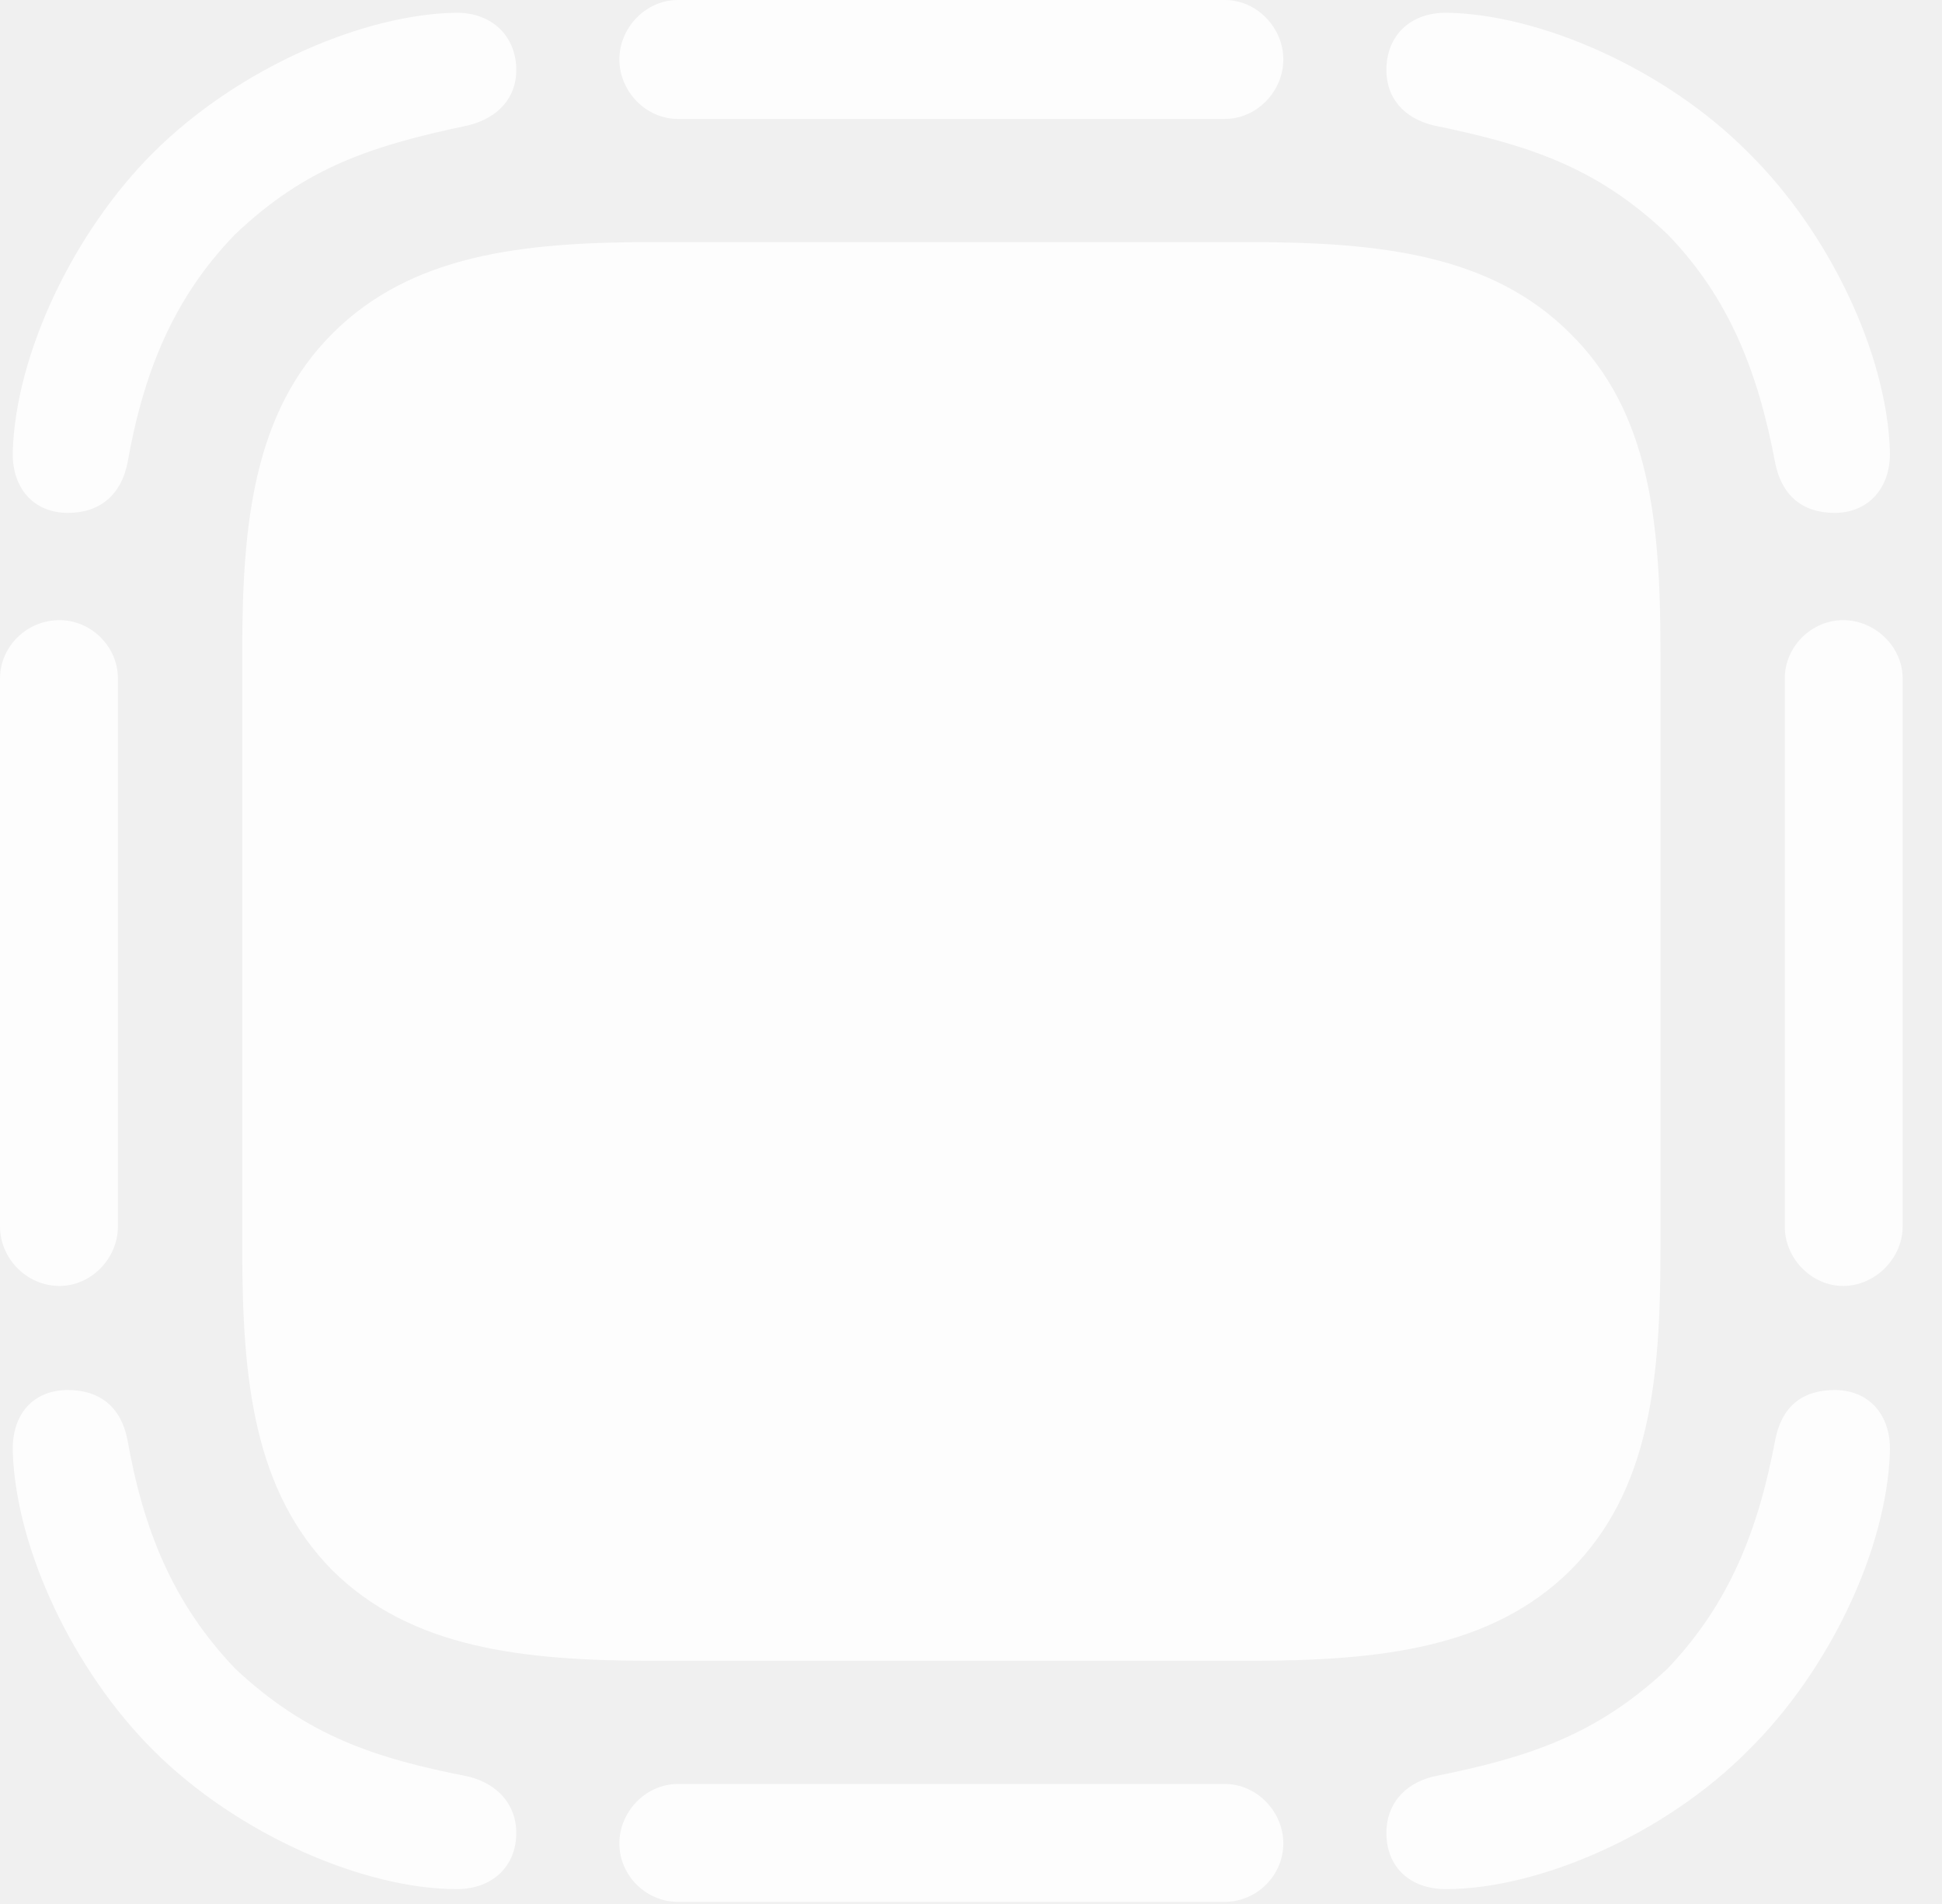
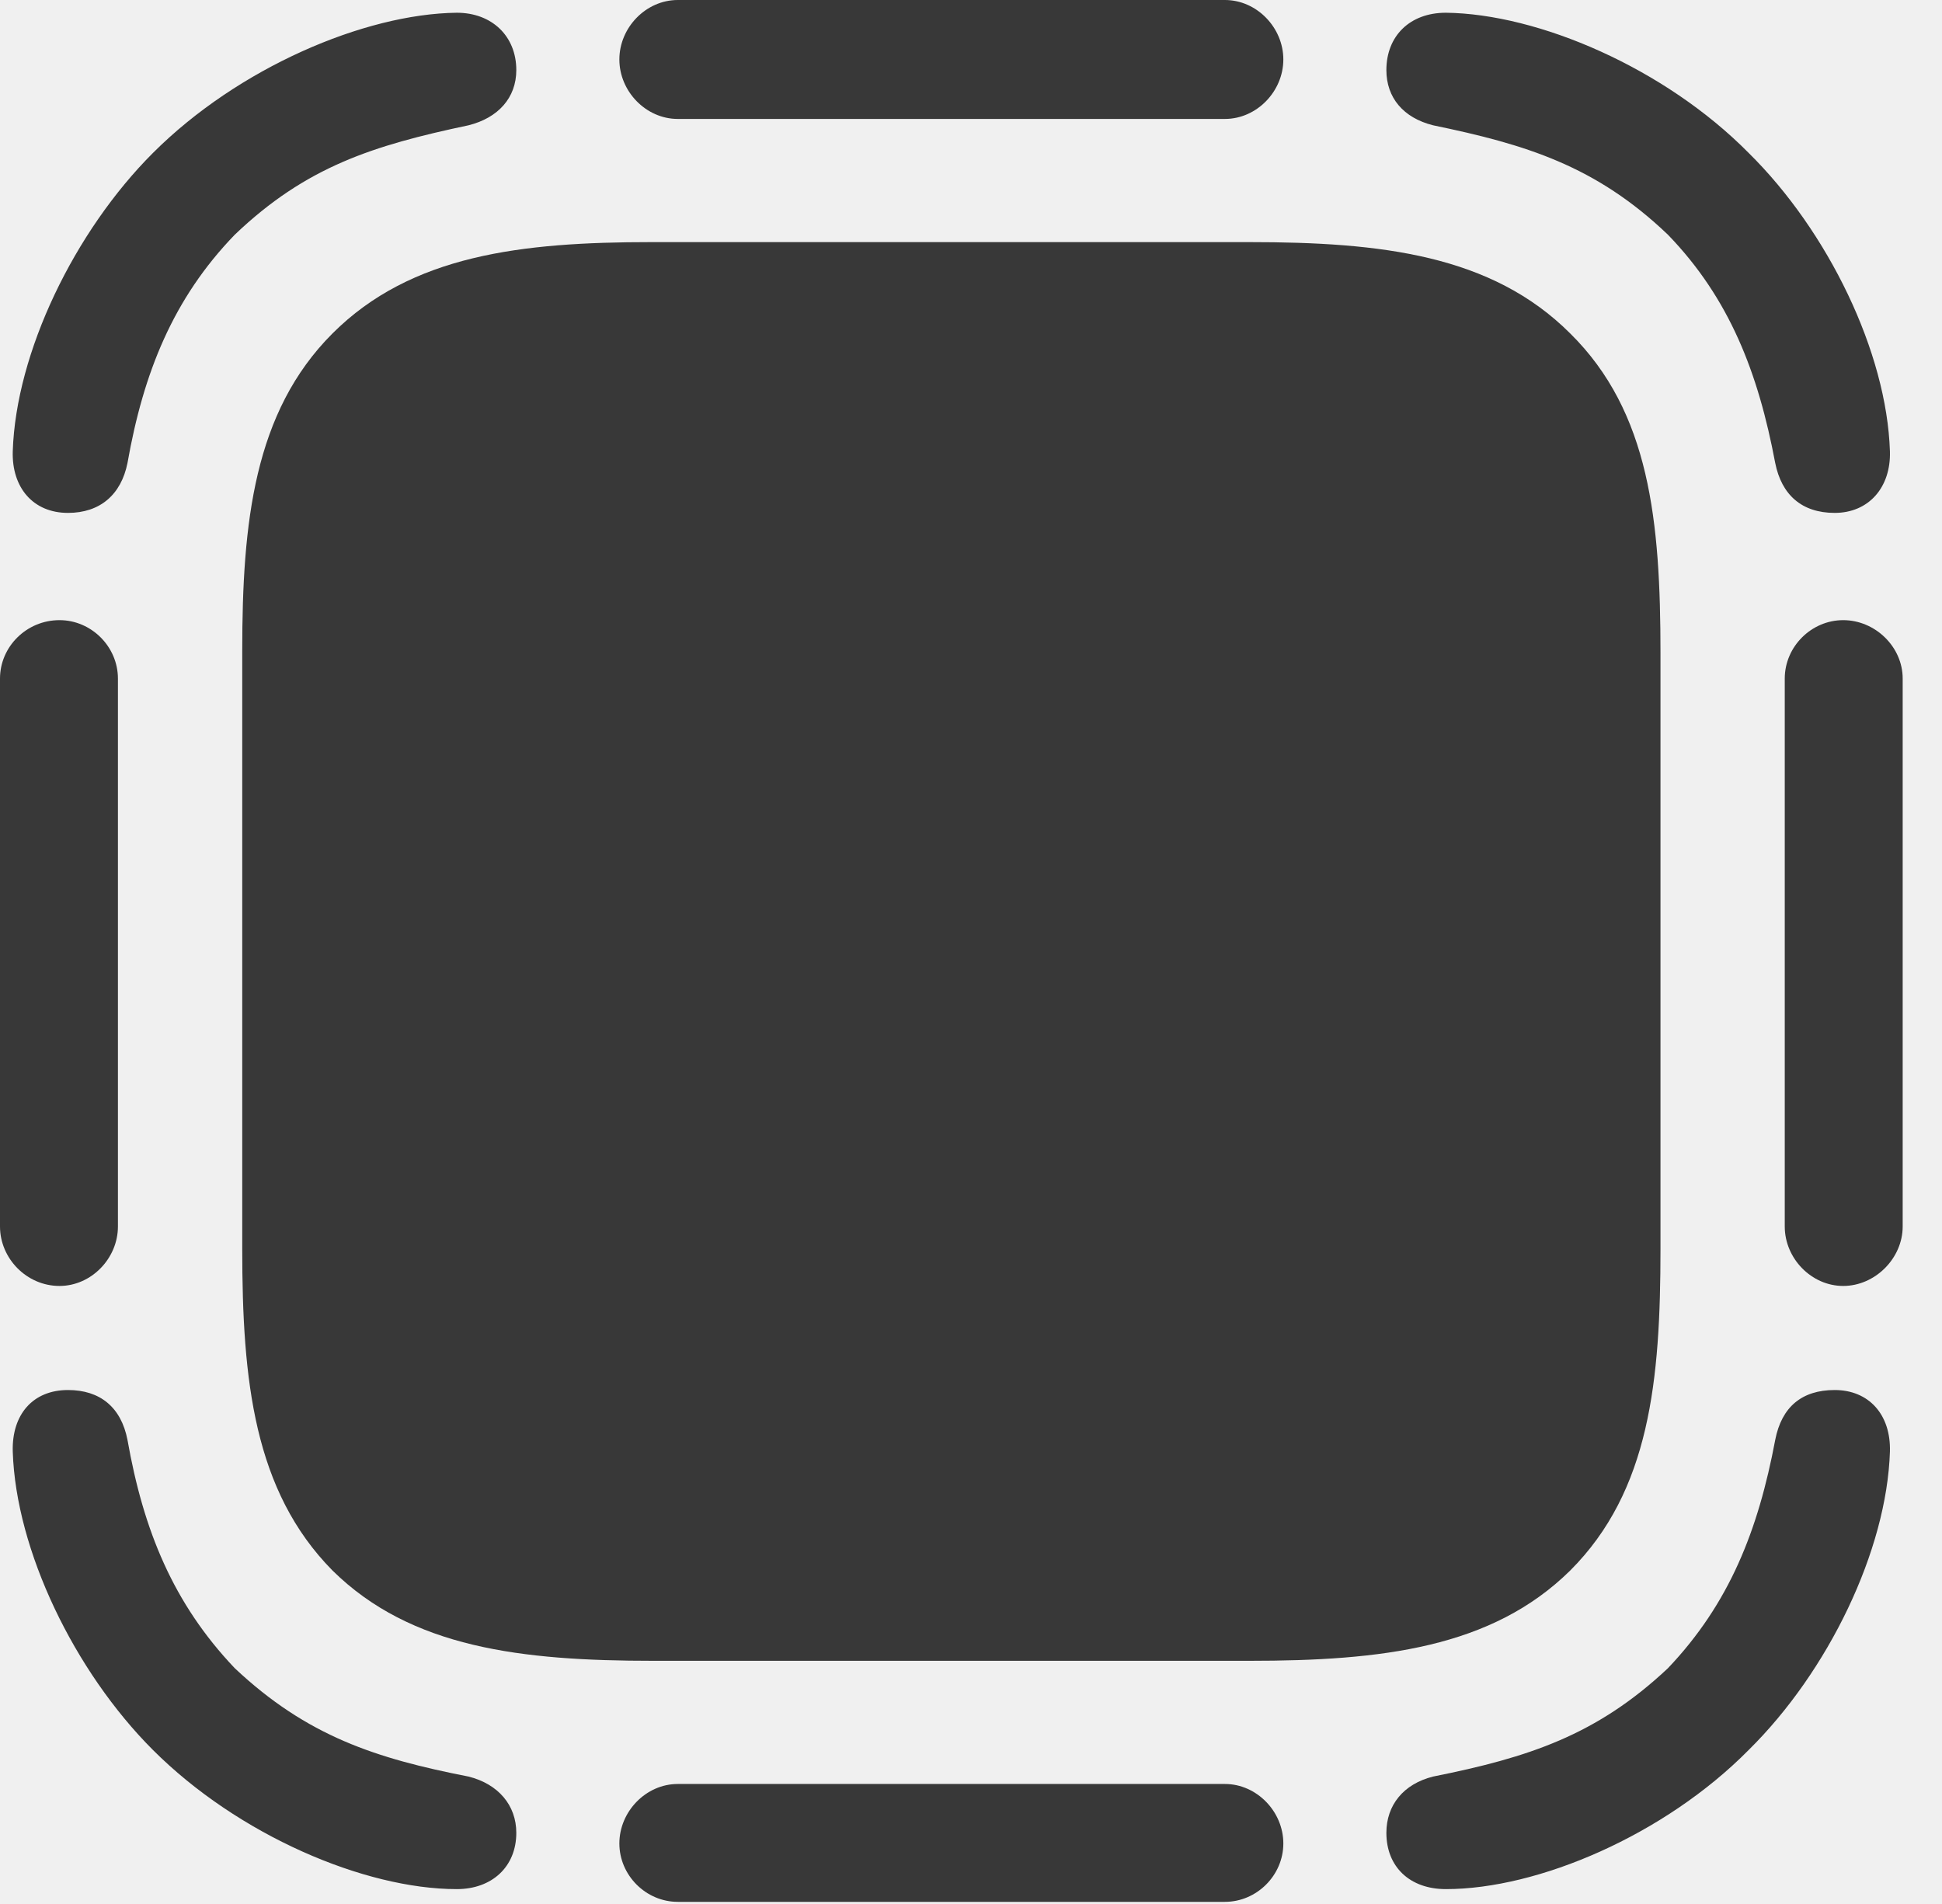
<svg xmlns="http://www.w3.org/2000/svg" width="102" height="100" viewBox="0 0 102 100" fill="none">
  <g clip-path="url(#clip0_1752_869)">
-     <path d="M8.035 8.031C3.906 12.158 0.837 18.516 0.67 23.703C0.614 25.599 1.73 26.938 3.571 26.938C5.245 26.938 6.361 25.99 6.696 24.317C7.533 19.576 9.095 15.672 12.332 12.326C16.07 8.756 19.585 7.641 24.607 6.581C26.169 6.191 27.118 5.131 27.118 3.681C27.118 1.896 25.835 0.669 23.993 0.669C19.139 0.725 12.499 3.569 8.035 8.031ZM64.336 0H35.599C33.925 0 32.531 1.45 32.531 3.123C32.531 4.796 33.925 6.247 35.599 6.247H64.336C66.01 6.247 67.405 4.796 67.405 3.123C67.405 1.45 66.01 0 64.336 0ZM91.844 8.031C87.436 3.569 80.796 0.725 75.942 0.669C74.045 0.669 72.817 1.896 72.817 3.681C72.817 5.131 73.71 6.191 75.272 6.581C80.126 7.585 83.81 8.7 87.604 12.326C90.84 15.672 92.347 19.576 93.24 24.317C93.575 25.99 94.634 26.938 96.364 26.938C98.15 26.938 99.321 25.599 99.265 23.703C99.099 18.516 96.029 12.158 91.844 8.031ZM99.935 64.417V35.639C99.935 33.965 98.484 32.571 96.811 32.571C95.137 32.571 93.741 33.965 93.741 35.639V64.417C93.741 66.09 95.137 67.54 96.811 67.54C98.484 67.54 99.935 66.09 99.935 64.417ZM91.844 91.913C96.029 87.786 99.099 81.427 99.265 76.241C99.321 74.289 98.15 73.006 96.364 73.006C94.634 73.006 93.575 73.899 93.24 75.627C92.347 80.368 90.84 84.216 87.604 87.618C83.865 91.132 80.294 92.303 75.272 93.307C73.71 93.697 72.817 94.813 72.817 96.263C72.817 98.048 74.045 99.219 75.942 99.219C80.796 99.219 87.436 96.375 91.844 91.913ZM35.599 99.888H64.336C66.01 99.888 67.405 98.494 67.405 96.821C67.405 95.148 66.01 93.697 64.336 93.697H35.599C33.925 93.697 32.531 95.148 32.531 96.821C32.531 98.494 33.925 99.888 35.599 99.888ZM8.035 91.913C12.499 96.375 19.139 99.219 23.993 99.219C25.835 99.219 27.118 98.048 27.118 96.263C27.118 94.813 26.169 93.697 24.607 93.307C19.753 92.359 16.126 91.188 12.332 87.618C9.095 84.216 7.533 80.368 6.696 75.627C6.361 73.899 5.245 73.006 3.571 73.006C1.73 73.006 0.614 74.289 0.67 76.241C0.837 81.427 3.906 87.786 8.035 91.913ZM0 35.639V64.417C0 66.09 1.395 67.54 3.125 67.54C4.799 67.54 6.194 66.09 6.194 64.417V35.639C6.194 33.965 4.799 32.571 3.125 32.571C1.395 32.571 0 33.965 0 35.639Z" fill="white" fill-opacity="0.85" />
-     <path d="M34.317 87.228H65.62C72.539 87.228 78.342 86.558 82.471 82.487C86.656 78.304 87.214 72.504 87.214 65.588V34.3C87.214 27.384 86.656 21.639 82.471 17.512C78.342 13.385 72.539 12.716 65.62 12.716H34.205C27.398 12.716 21.595 13.385 17.465 17.512C13.336 21.639 12.723 27.44 12.723 34.188V65.588C12.723 72.504 13.336 78.304 17.465 82.487C21.595 86.558 27.398 87.228 34.317 87.228Z" fill="white" fill-opacity="0.85" />
+     <path d="M8.035 8.031C3.906 12.158 0.837 18.516 0.67 23.703C0.614 25.599 1.73 26.938 3.571 26.938C5.245 26.938 6.361 25.99 6.696 24.317C7.533 19.576 9.095 15.672 12.332 12.326C16.07 8.756 19.585 7.641 24.607 6.581C26.169 6.191 27.118 5.131 27.118 3.681C27.118 1.896 25.835 0.669 23.993 0.669C19.139 0.725 12.499 3.569 8.035 8.031ZM64.336 0H35.599C33.925 0 32.531 1.45 32.531 3.123C32.531 4.796 33.925 6.247 35.599 6.247H64.336C66.01 6.247 67.405 4.796 67.405 3.123C67.405 1.45 66.01 0 64.336 0ZM91.844 8.031C87.436 3.569 80.796 0.725 75.942 0.669C74.045 0.669 72.817 1.896 72.817 3.681C72.817 5.131 73.71 6.191 75.272 6.581C80.126 7.585 83.81 8.7 87.604 12.326C90.84 15.672 92.347 19.576 93.24 24.317C93.575 25.99 94.634 26.938 96.364 26.938C98.15 26.938 99.321 25.599 99.265 23.703C99.099 18.516 96.029 12.158 91.844 8.031ZM99.935 64.417V35.639C99.935 33.965 98.484 32.571 96.811 32.571C95.137 32.571 93.741 33.965 93.741 35.639V64.417C93.741 66.09 95.137 67.54 96.811 67.54C98.484 67.54 99.935 66.09 99.935 64.417ZM91.844 91.913C96.029 87.786 99.099 81.427 99.265 76.241C99.321 74.289 98.15 73.006 96.364 73.006C94.634 73.006 93.575 73.899 93.24 75.627C92.347 80.368 90.84 84.216 87.604 87.618C83.865 91.132 80.294 92.303 75.272 93.307C73.71 93.697 72.817 94.813 72.817 96.263C72.817 98.048 74.045 99.219 75.942 99.219C80.796 99.219 87.436 96.375 91.844 91.913ZM35.599 99.888H64.336C66.01 99.888 67.405 98.494 67.405 96.821C67.405 95.148 66.01 93.697 64.336 93.697H35.599C33.925 93.697 32.531 95.148 32.531 96.821C32.531 98.494 33.925 99.888 35.599 99.888ZM8.035 91.913C12.499 96.375 19.139 99.219 23.993 99.219C25.835 99.219 27.118 98.048 27.118 96.263C27.118 94.813 26.169 93.697 24.607 93.307C19.753 92.359 16.126 91.188 12.332 87.618C9.095 84.216 7.533 80.368 6.696 75.627C6.361 73.899 5.245 73.006 3.571 73.006C1.73 73.006 0.614 74.289 0.67 76.241C0.837 81.427 3.906 87.786 8.035 91.913ZM0 35.639V64.417C0 66.09 1.395 67.54 3.125 67.54C4.799 67.54 6.194 66.09 6.194 64.417V35.639C6.194 33.965 4.799 32.571 3.125 32.571C1.395 32.571 0 33.965 0 35.639Z" fill="#181818" fill-opacity="0.85" />
+     <path d="M34.317 87.228H65.62C72.539 87.228 78.342 86.558 82.471 82.487C86.656 78.304 87.214 72.504 87.214 65.588V34.3C87.214 27.384 86.656 21.639 82.471 17.512C78.342 13.385 72.539 12.716 65.62 12.716H34.205C27.398 12.716 21.595 13.385 17.465 17.512C13.336 21.639 12.723 27.44 12.723 34.188V65.588C12.723 72.504 13.336 78.304 17.465 82.487C21.595 86.558 27.398 87.228 34.317 87.228Z" fill="#181818" fill-opacity="0.85" />
  </g>
  <defs>
    <clipPath id="clip0_1752_869">
      <rect width="102" height="100" fill="white" />
    </clipPath>
  </defs>
</svg>
